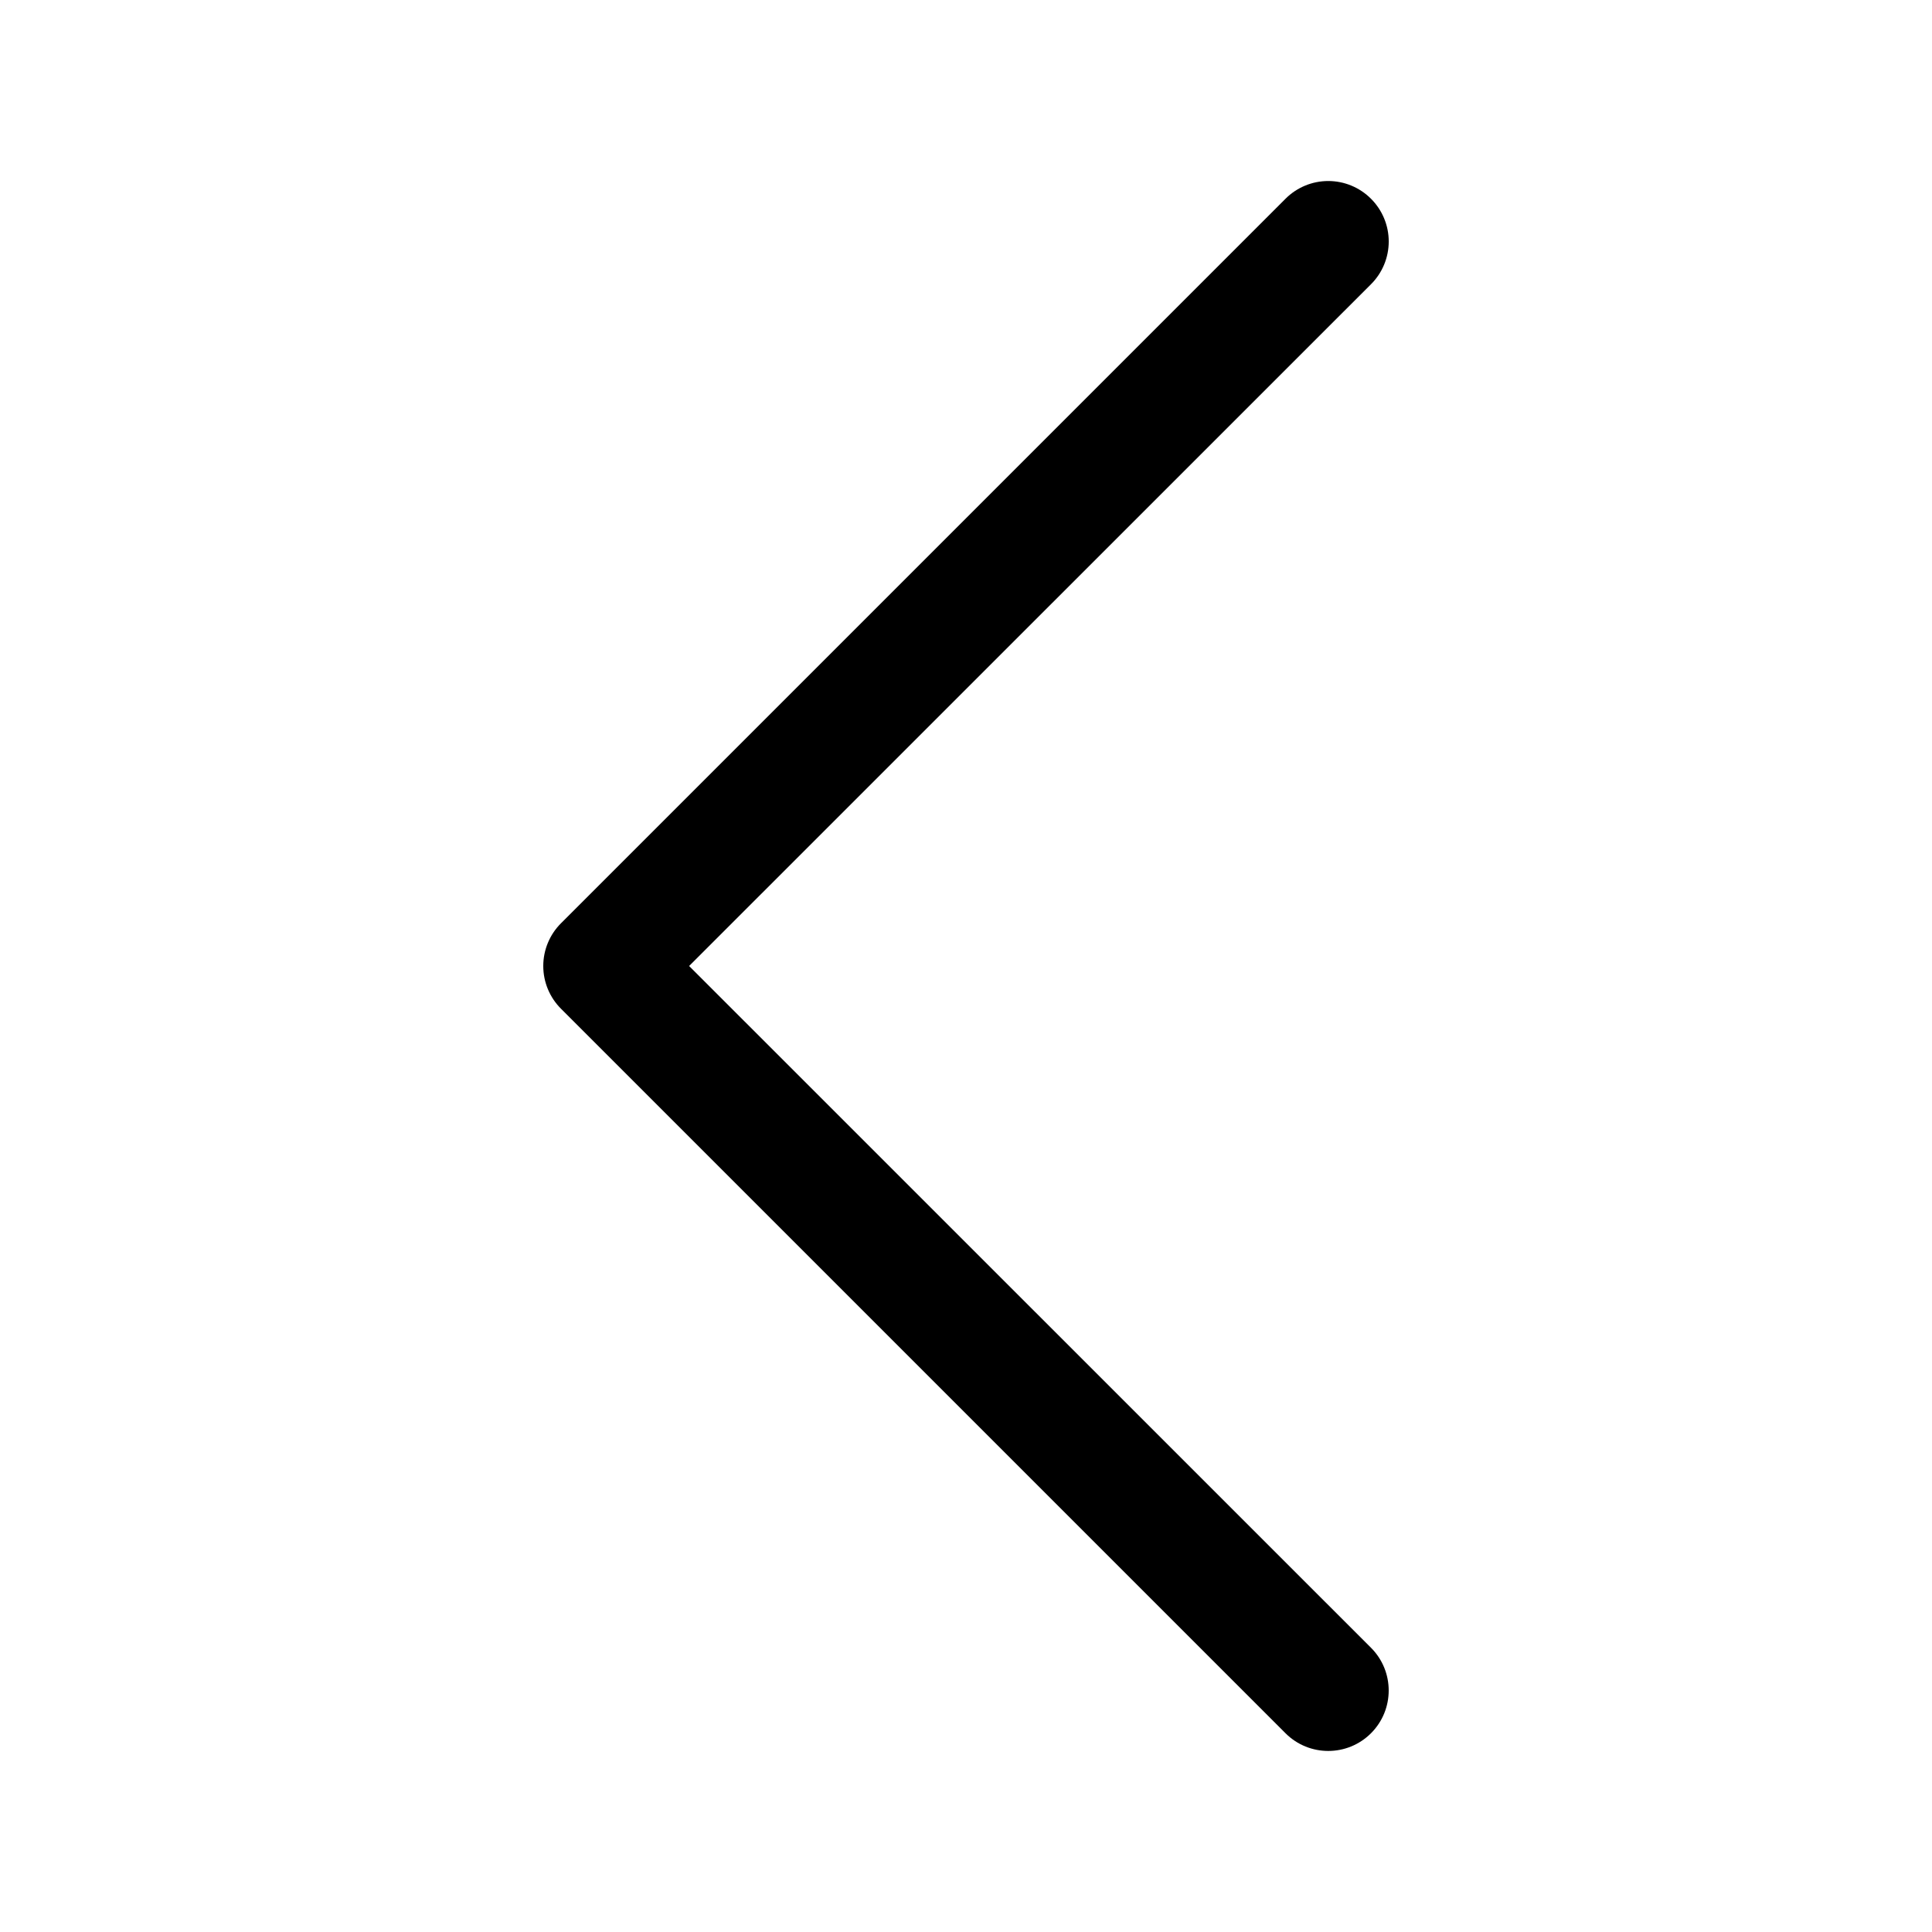
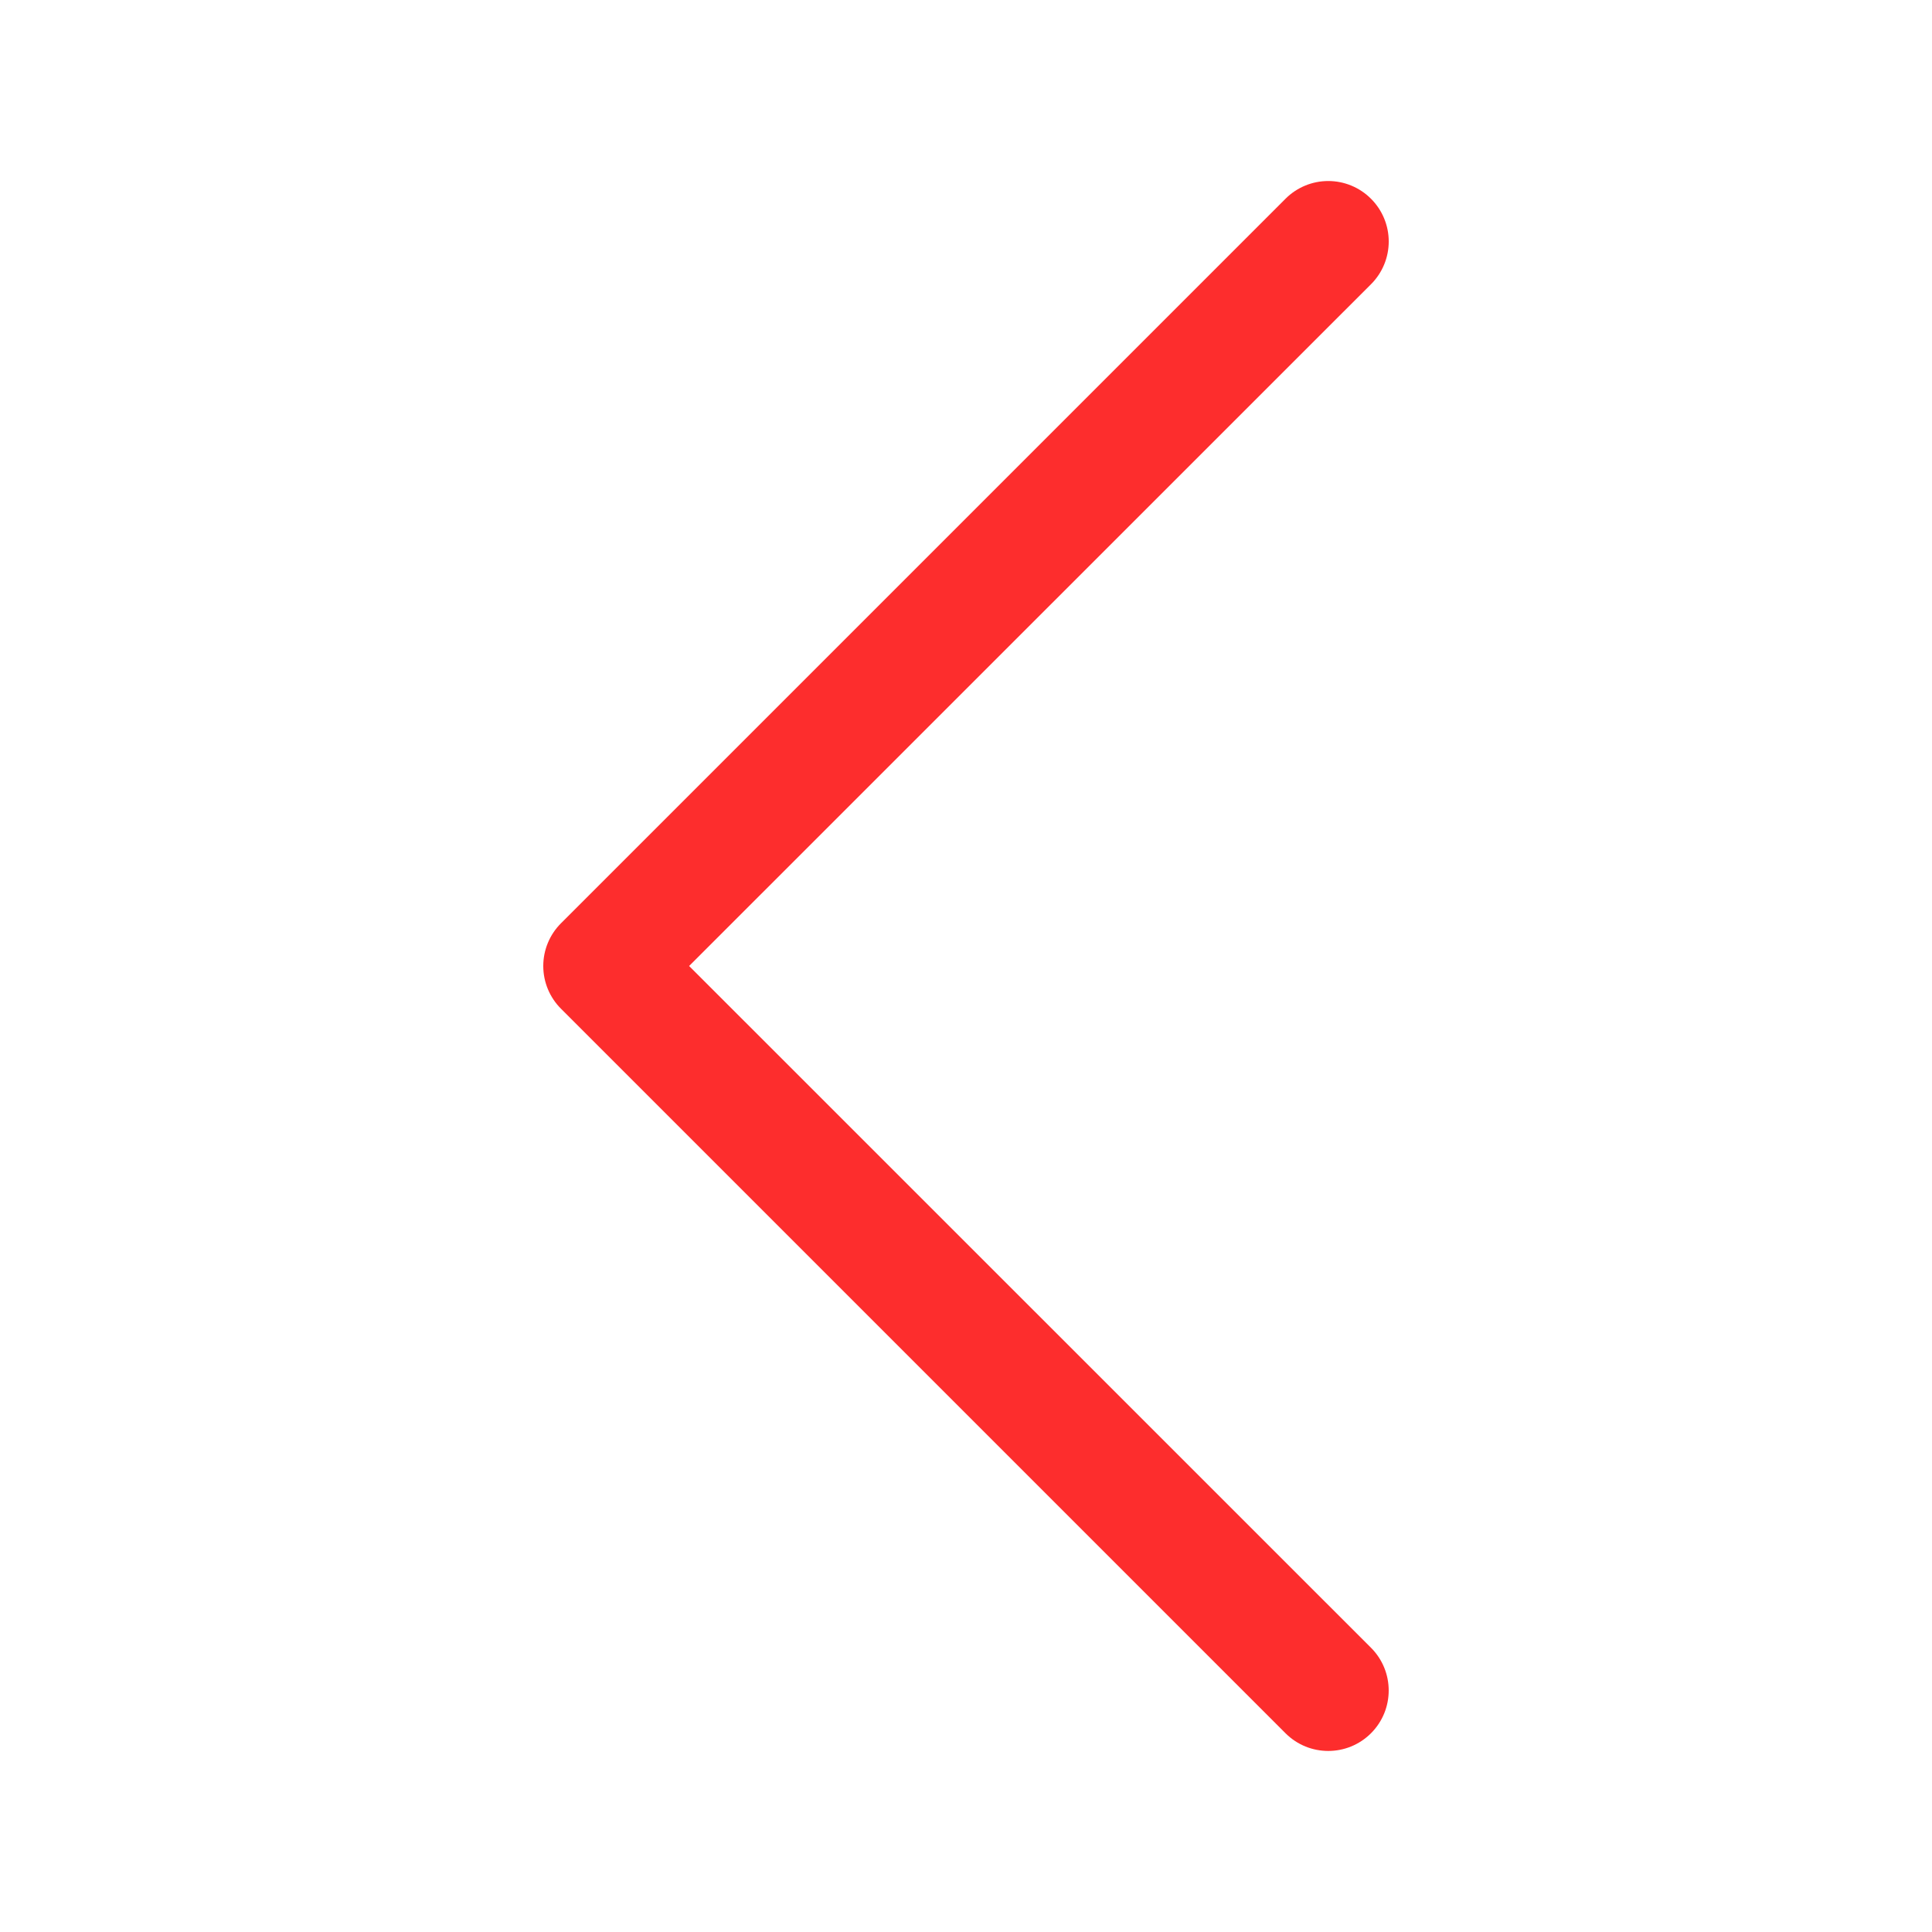
- <svg xmlns="http://www.w3.org/2000/svg" width="16" height="16" fill="currentColor" class="bi bi-chevron-left" viewBox="0 0 16 16">
+ <svg xmlns="http://www.w3.org/2000/svg" width="16" height="16" fill="#FD2D2D" class="bi bi-chevron-left" viewBox="0 0 16 16">
  <path fill-rule="evenodd" d="M11.354 1.646a.5.5 0 0 1 0 .708L5.707 8l5.647 5.646a.5.5 0 0 1-.708.708l-6-6a.5.5 0 0 1 0-.708l6-6a.5.5 0 0 1 .708 0z" />
</svg>
